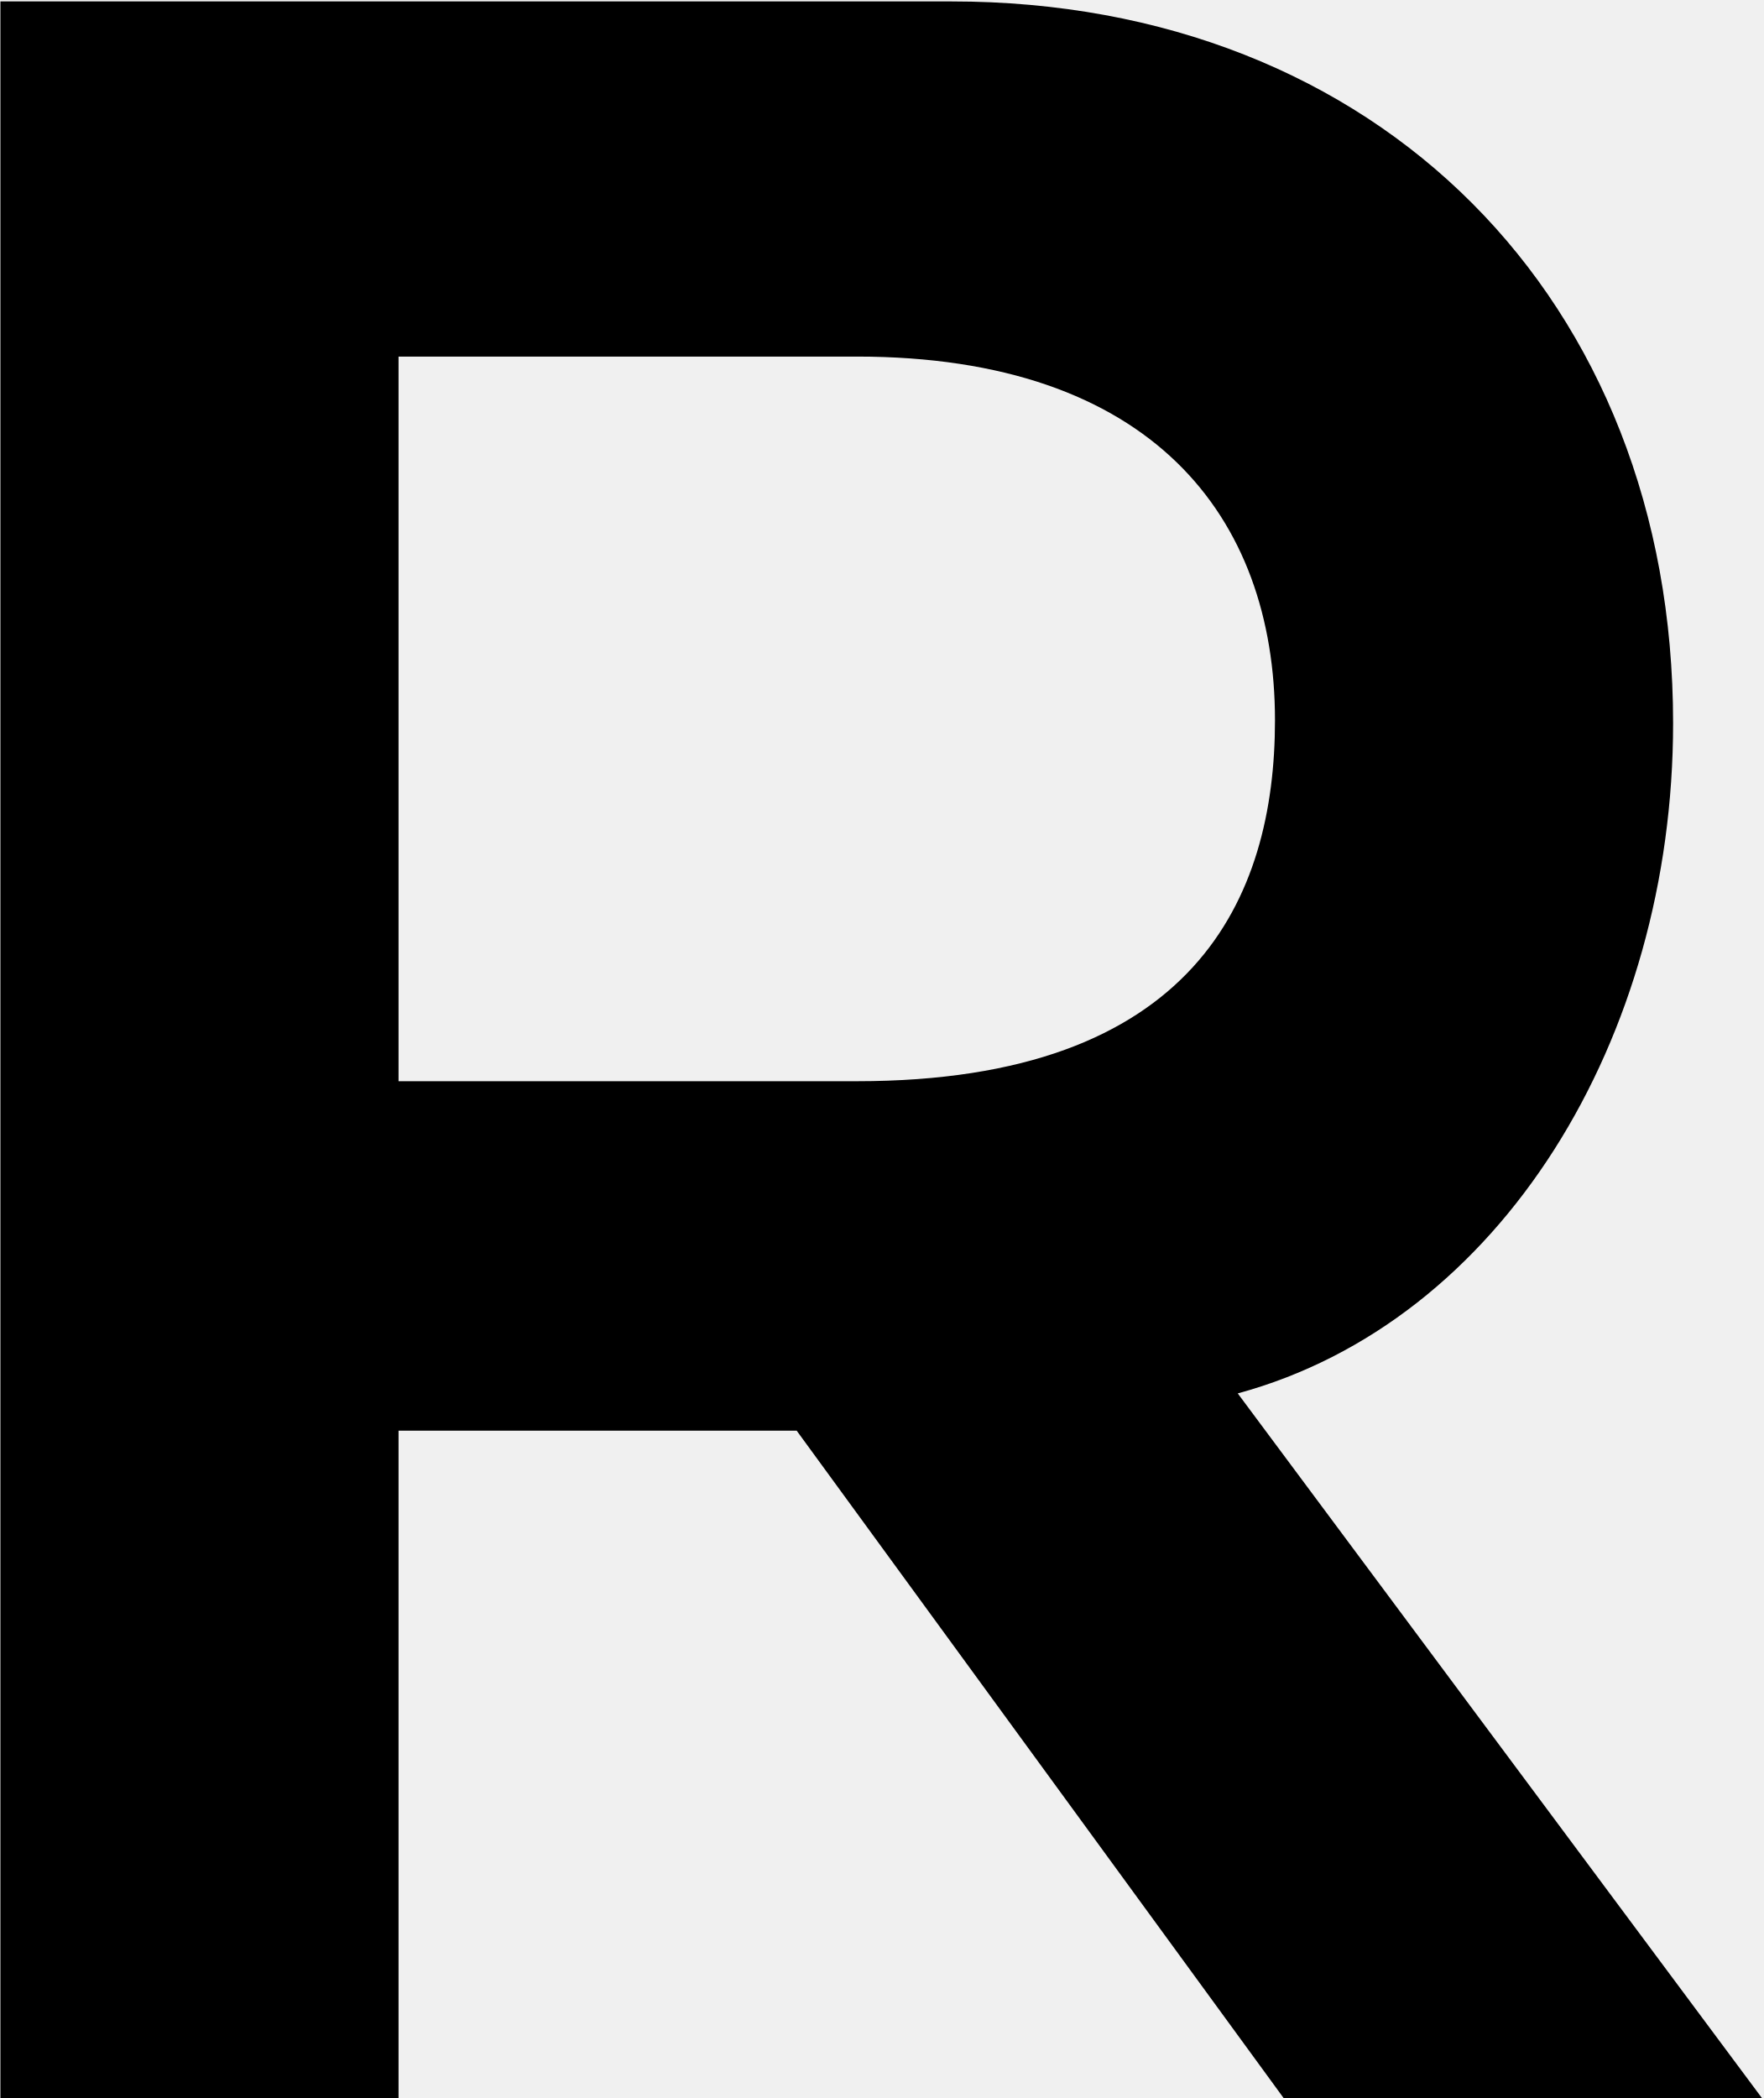
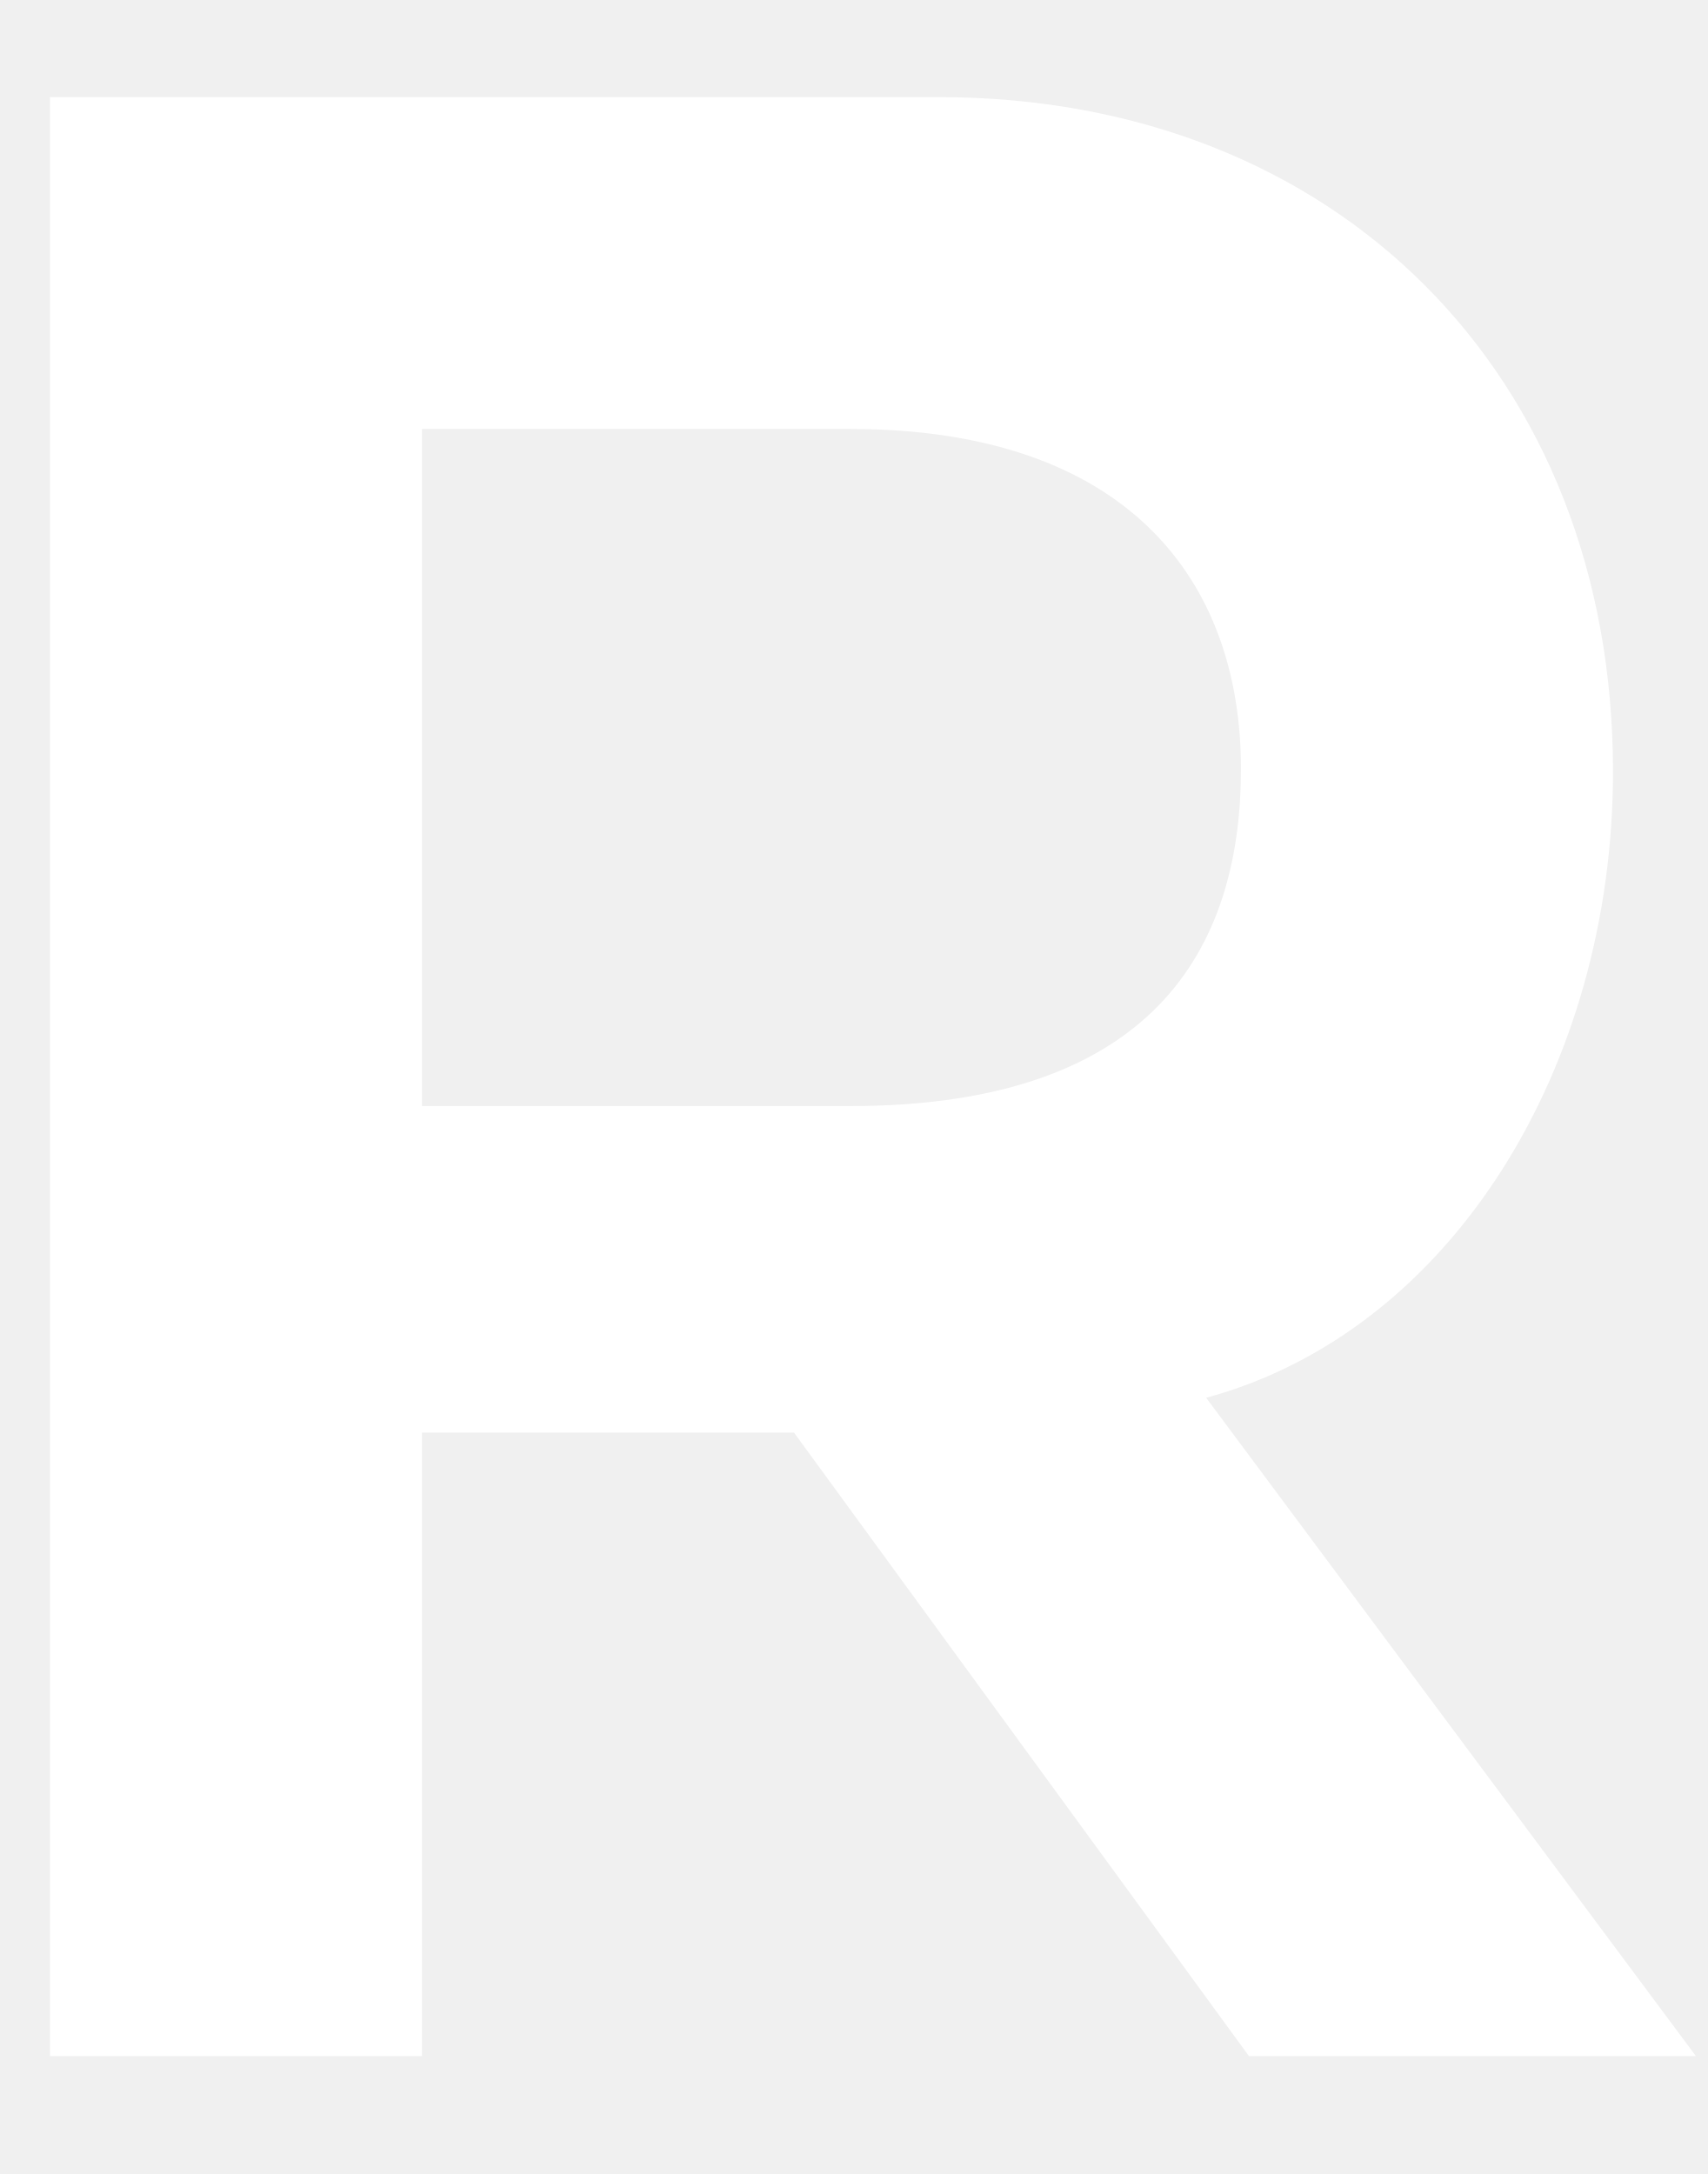
- <svg xmlns="http://www.w3.org/2000/svg" width="802" height="954" viewBox="0 0 802 954" fill="none">
-   <path d="M362.258 650.541H181.225V954H0.192V0.645H432.588C626.645 0.645 760.792 136.095 760.792 328.849C760.792 472.113 682.648 601.05 562.827 633.61L801.166 954H583.666L362.258 650.541ZM181.225 162.143V491.649H389.608C543.291 491.649 579.758 408.296 579.758 327.547C579.758 235.077 523.755 162.143 389.608 162.143H181.225Z" fill="black" />
+ <svg xmlns="http://www.w3.org/2000/svg" width="681" height="867" viewBox="0 0 681 867" fill="none">
+   <rect width="5428" height="1289" transform="translate(-4268 -202)" fill="transparent" />
+   <path d="M-4212.5 716.471L-4137.79 603.336C-4084.42 646.028 -3971.29 697.259 -3880.57 697.259C-3768.5 697.259 -3731.14 652.432 -3731.14 604.403C-3731.14 530.759 -3815.46 513.682 -3908.32 495.538C-4000.11 477.393 -4206.1 448.576 -4206.1 259.662C-4206.1 76.085 -4040.66 26.989 -3909.38 26.989C-3778.1 26.989 -3696.99 67.546 -3618.01 127.316L-3700.19 240.451C-3764.23 196.691 -3841.08 165.739 -3925.39 165.739C-3984.1 165.739 -4056.67 183.883 -4056.67 244.72C-4056.67 316.23 -3957.41 335.441 -3875.23 352.518C-3781.31 371.73 -3581.72 386.672 -3581.72 595.865C-3581.72 757.029 -3702.33 834.942 -3878.43 834.942C-4040.66 834.942 -4130.32 777.308 -4212.5 716.471ZM-2956.65 38.729V171.076H-3179.72V820H-3329.14V171.076H-3553.28V38.729H-2956.65ZM-2263.84 171.076H-2689.7V366.393H-2311.87V498.74H-2689.7V687.654H-2263.84V820H-2838.05V38.729H-2263.84V171.076ZM-1960.07 687.654H-1547.02V820H-2109.49V38.729H-1960.07V687.654ZM-1303.42 687.654H-890.373V820H-1452.84V38.729H-1303.42V687.654ZM-712.949 820H-875.18L-476.006 38.729H-461.064L-61.89 820H-224.121L-284.958 697.259H-653.18L-712.949 820ZM-468.535 331.172L-580.603 567.048H-357.535L-468.535 331.172ZM316.63 571.317H168.274V820H19.918V38.729H374.264C533.294 38.729 643.227 149.729 643.227 307.691C643.227 425.095 579.188 530.759 480.995 557.442L676.313 820H498.072L316.63 571.317ZM168.274 171.076V441.105H339.043C464.986 441.105 494.87 372.797 494.87 306.624C494.87 230.845 448.976 171.076 339.043 171.076H168.274Z" fill="white" />
</svg>
